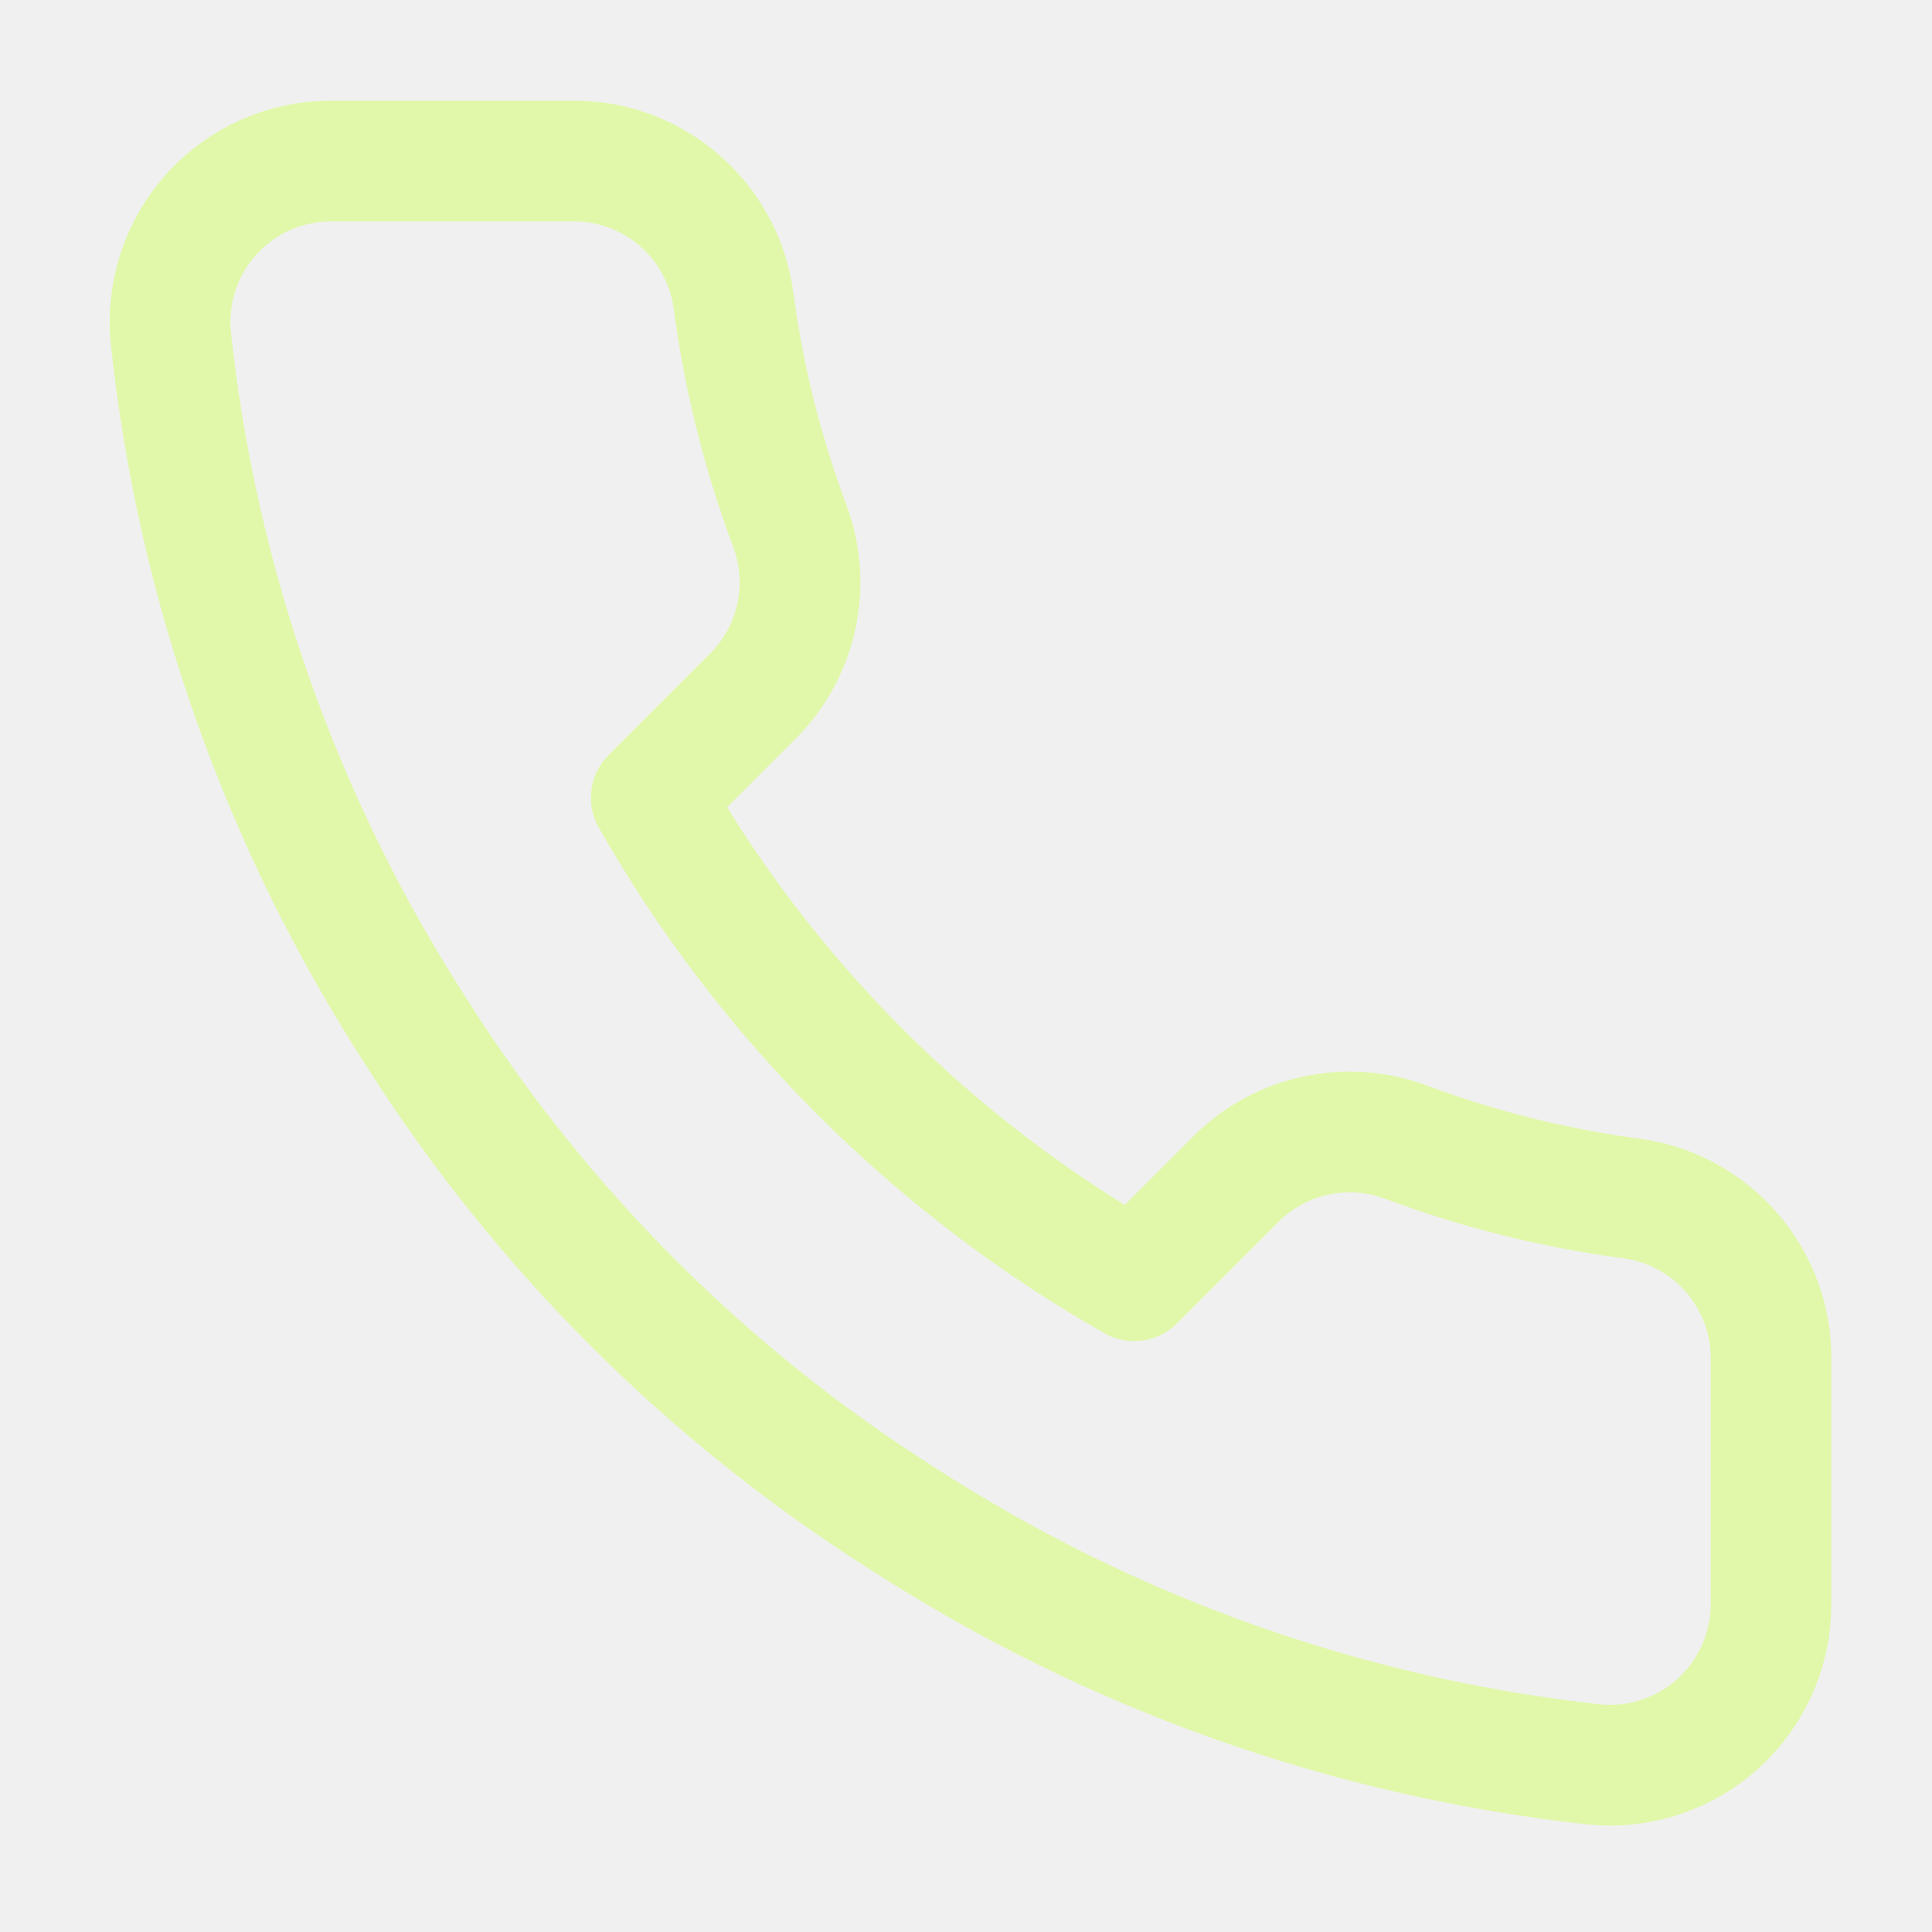
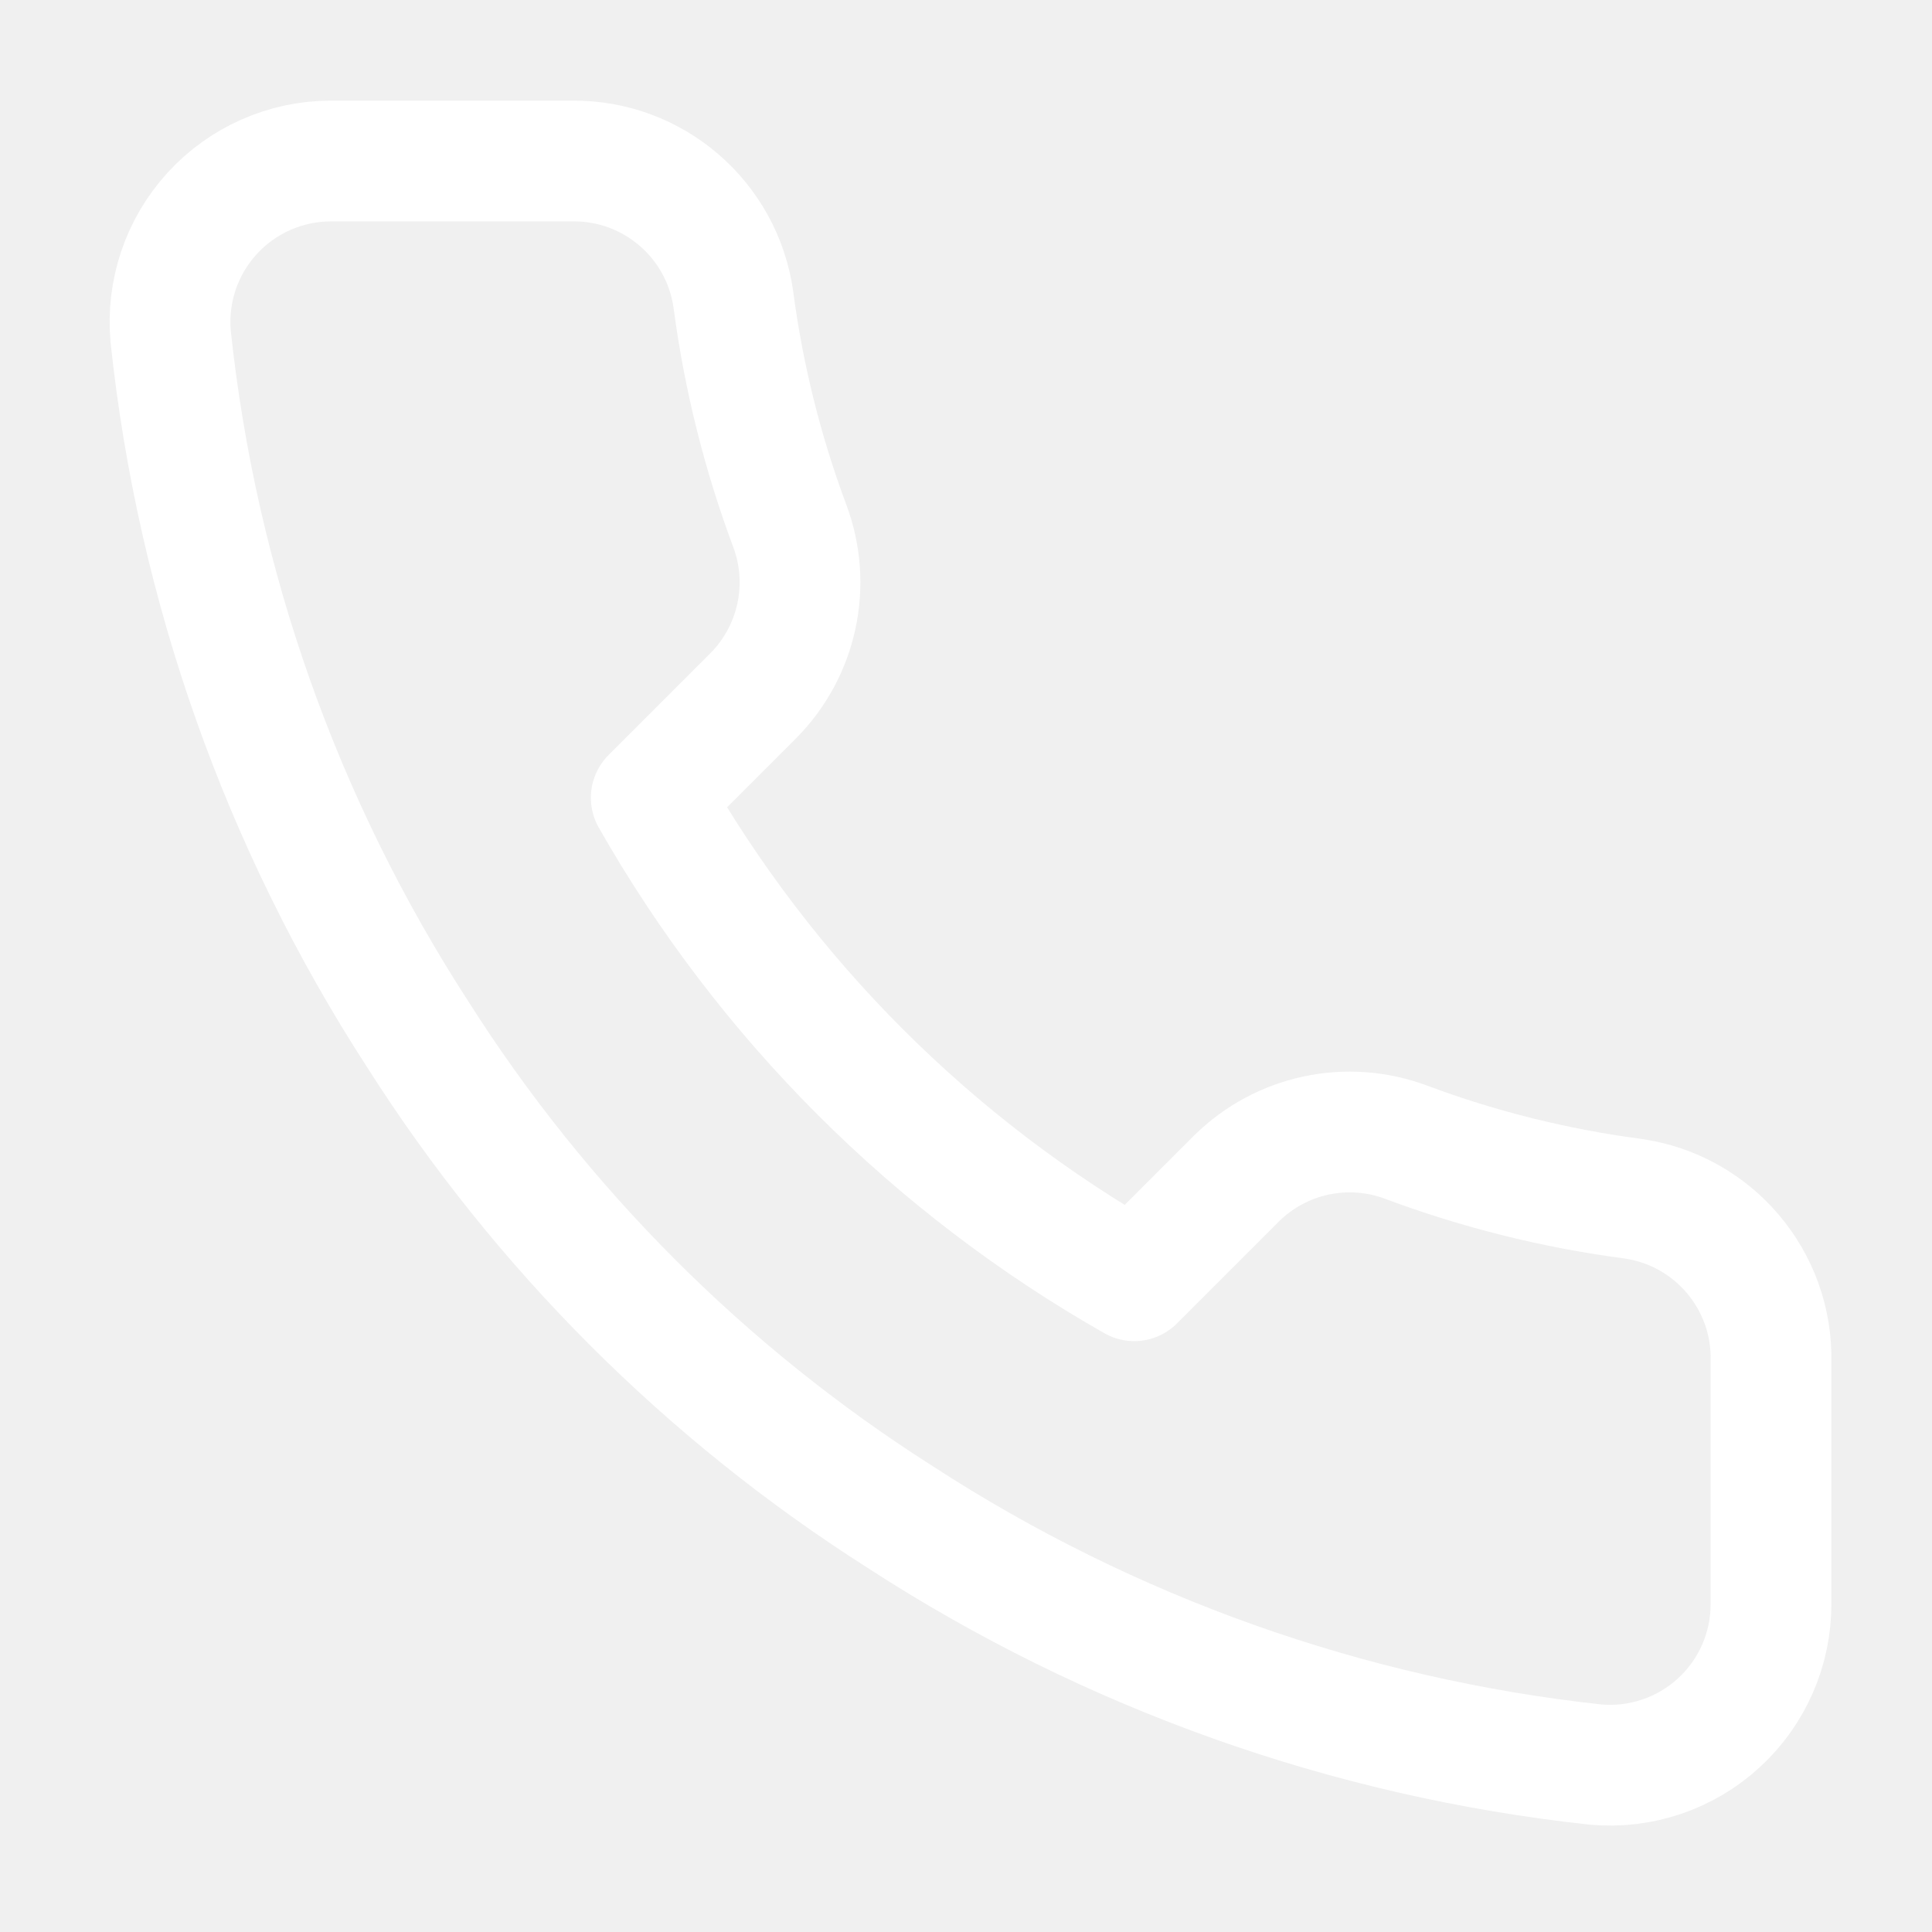
- <svg xmlns="http://www.w3.org/2000/svg" width="24" height="24" viewBox="0 0 24 24" fill="none" stroke="#e1f8aa" stroke-width="1.5" stroke-linecap="round" stroke-linejoin="round" class="lucide lucide-phone">
+ <svg xmlns="http://www.w3.org/2000/svg" width="24" height="24" viewBox="0 0 24 24" fill="none" stroke="white" stroke-width="1.5" stroke-linecap="round" stroke-linejoin="round" class="lucide lucide-phone">
  <path d="M22 16.92v3a2 2 0 0 1-2.18 2 19.79 19.79 0 0 1-8.63-3.07 19.5 19.5 0 0 1-6-6 19.79 19.79 0 0 1-3.07-8.67A2 2 0 0 1 4.11 2h3a2 2 0 0 1 2 1.72 12.84 12.84 0 0 0 .7 2.81 2 2 0 0 1-.45 2.11L8.09 9.91a16 16 0 0 0 6 6l1.27-1.27a2 2 0 0 1 2.11-.45 12.84 12.84 0 0 0 2.81.7A2 2 0 0 1 22 16.92z" />
</svg>
